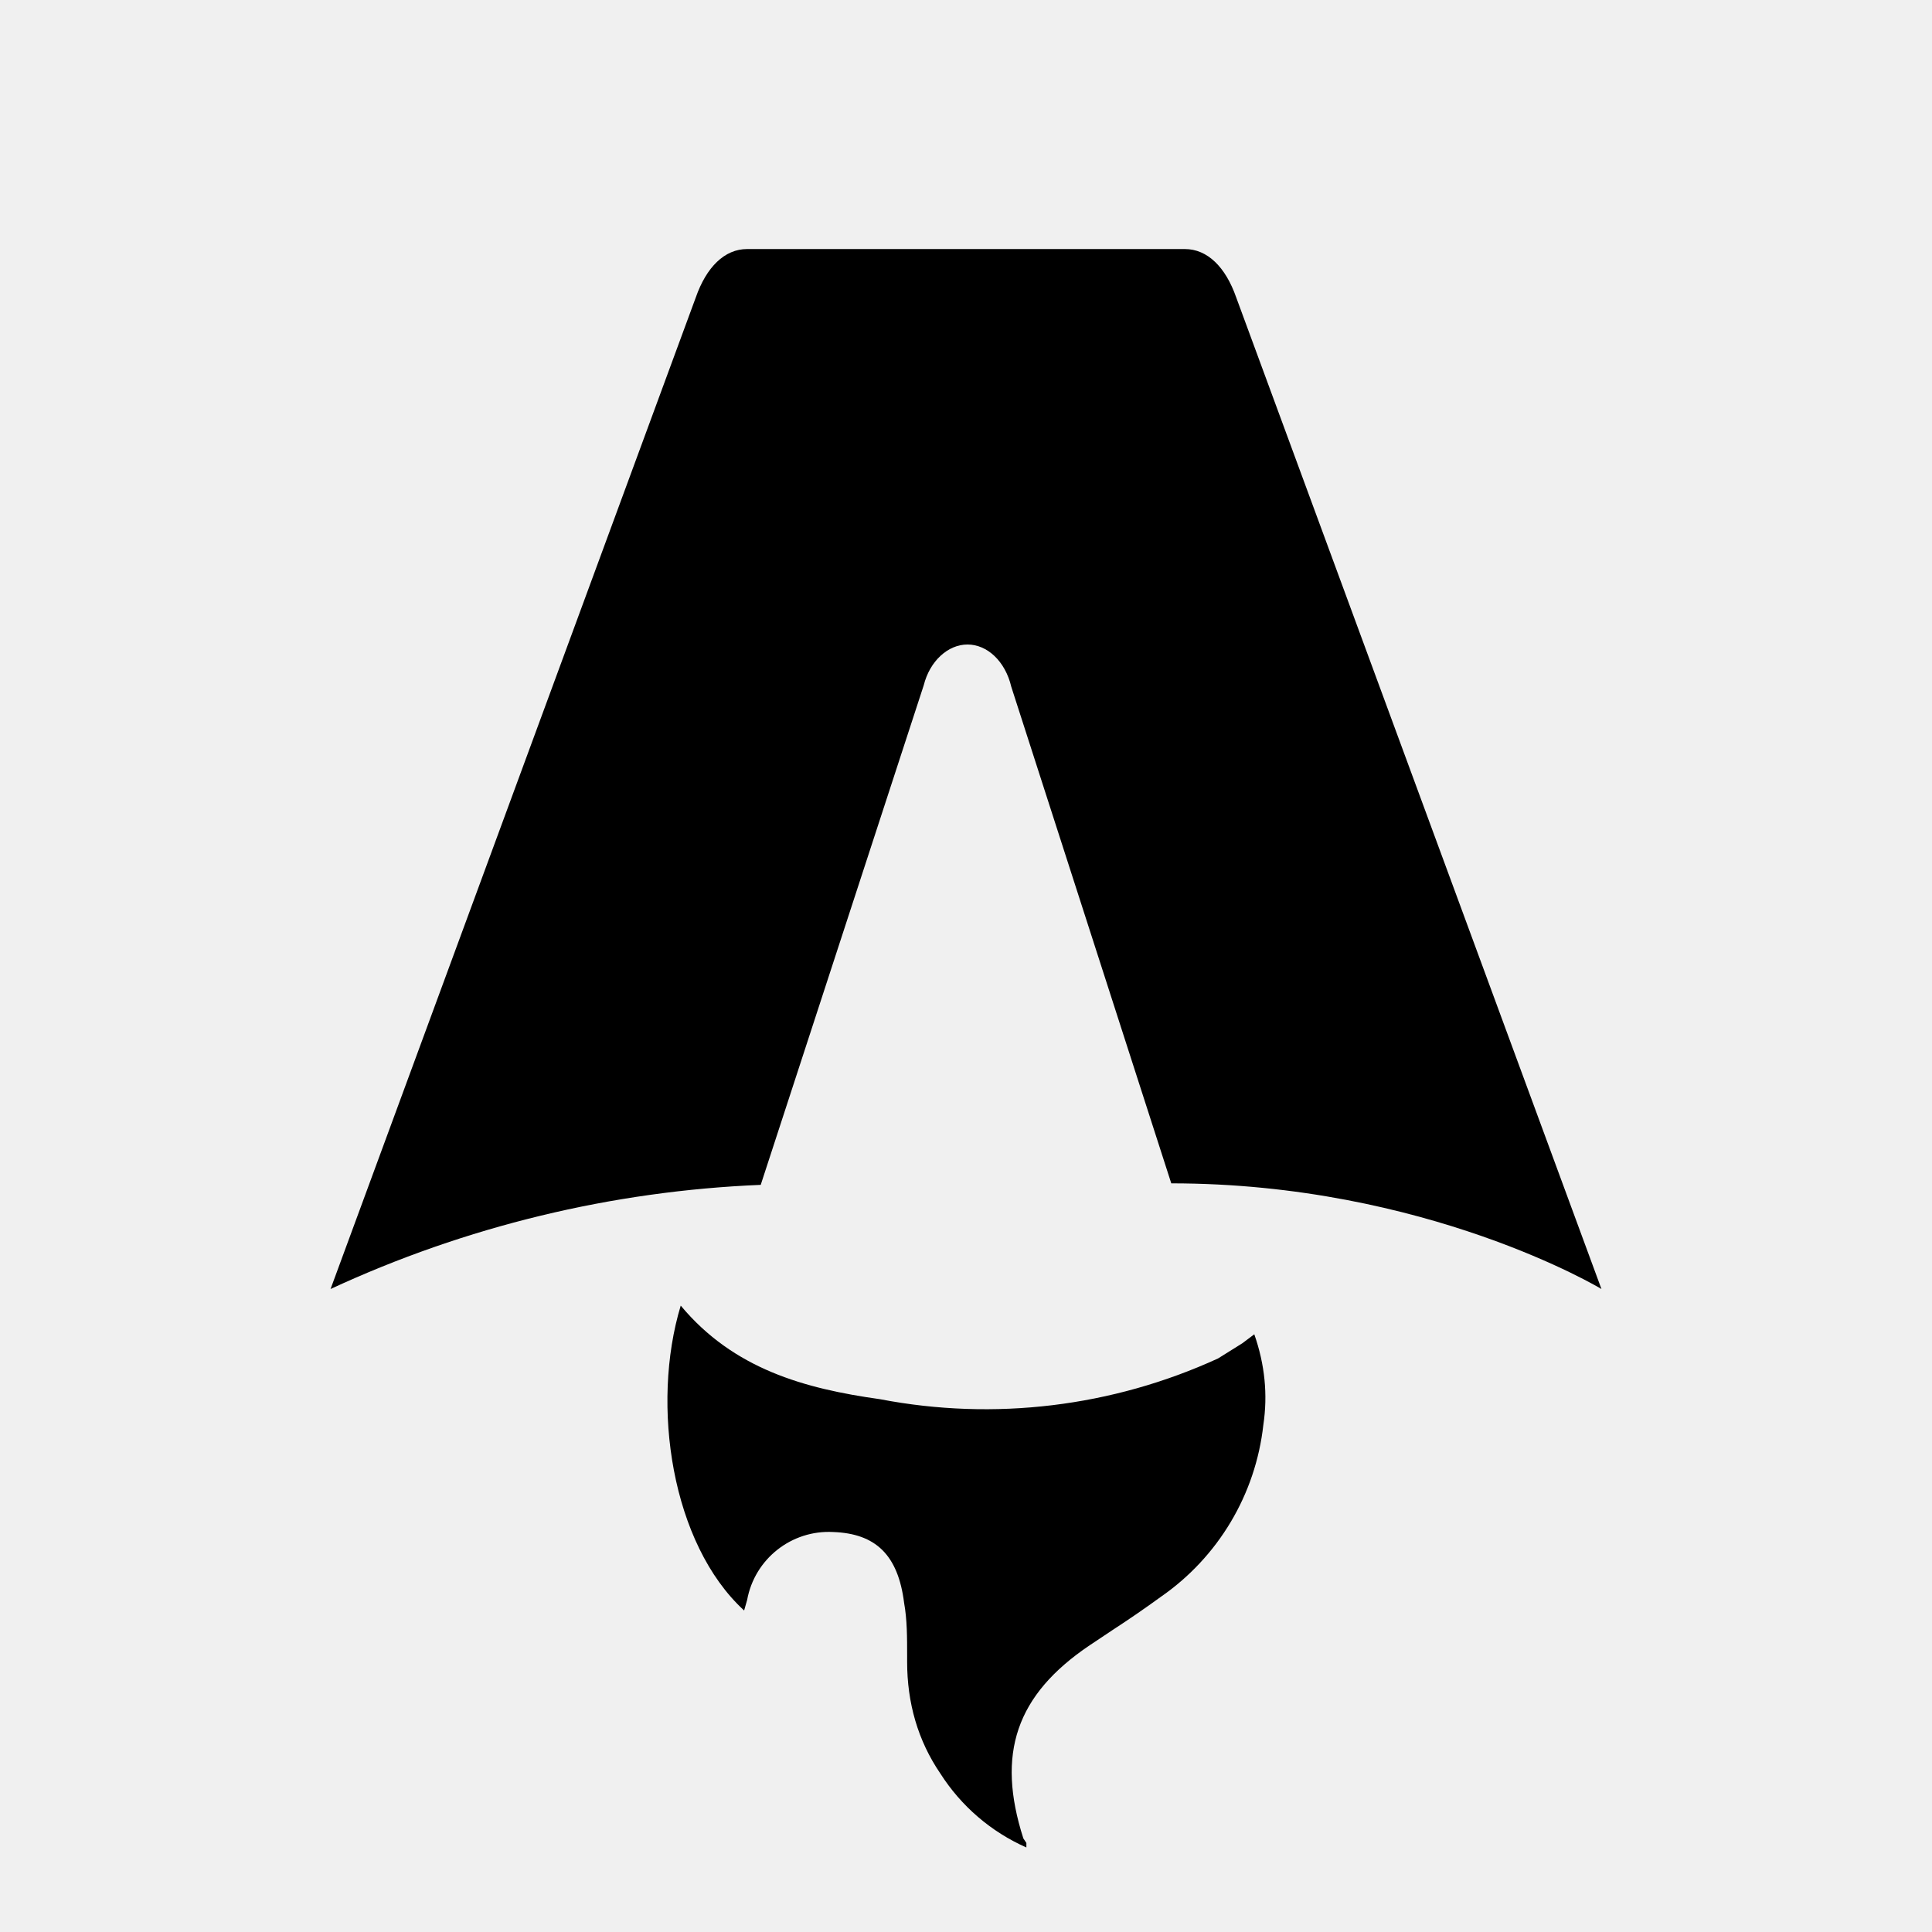
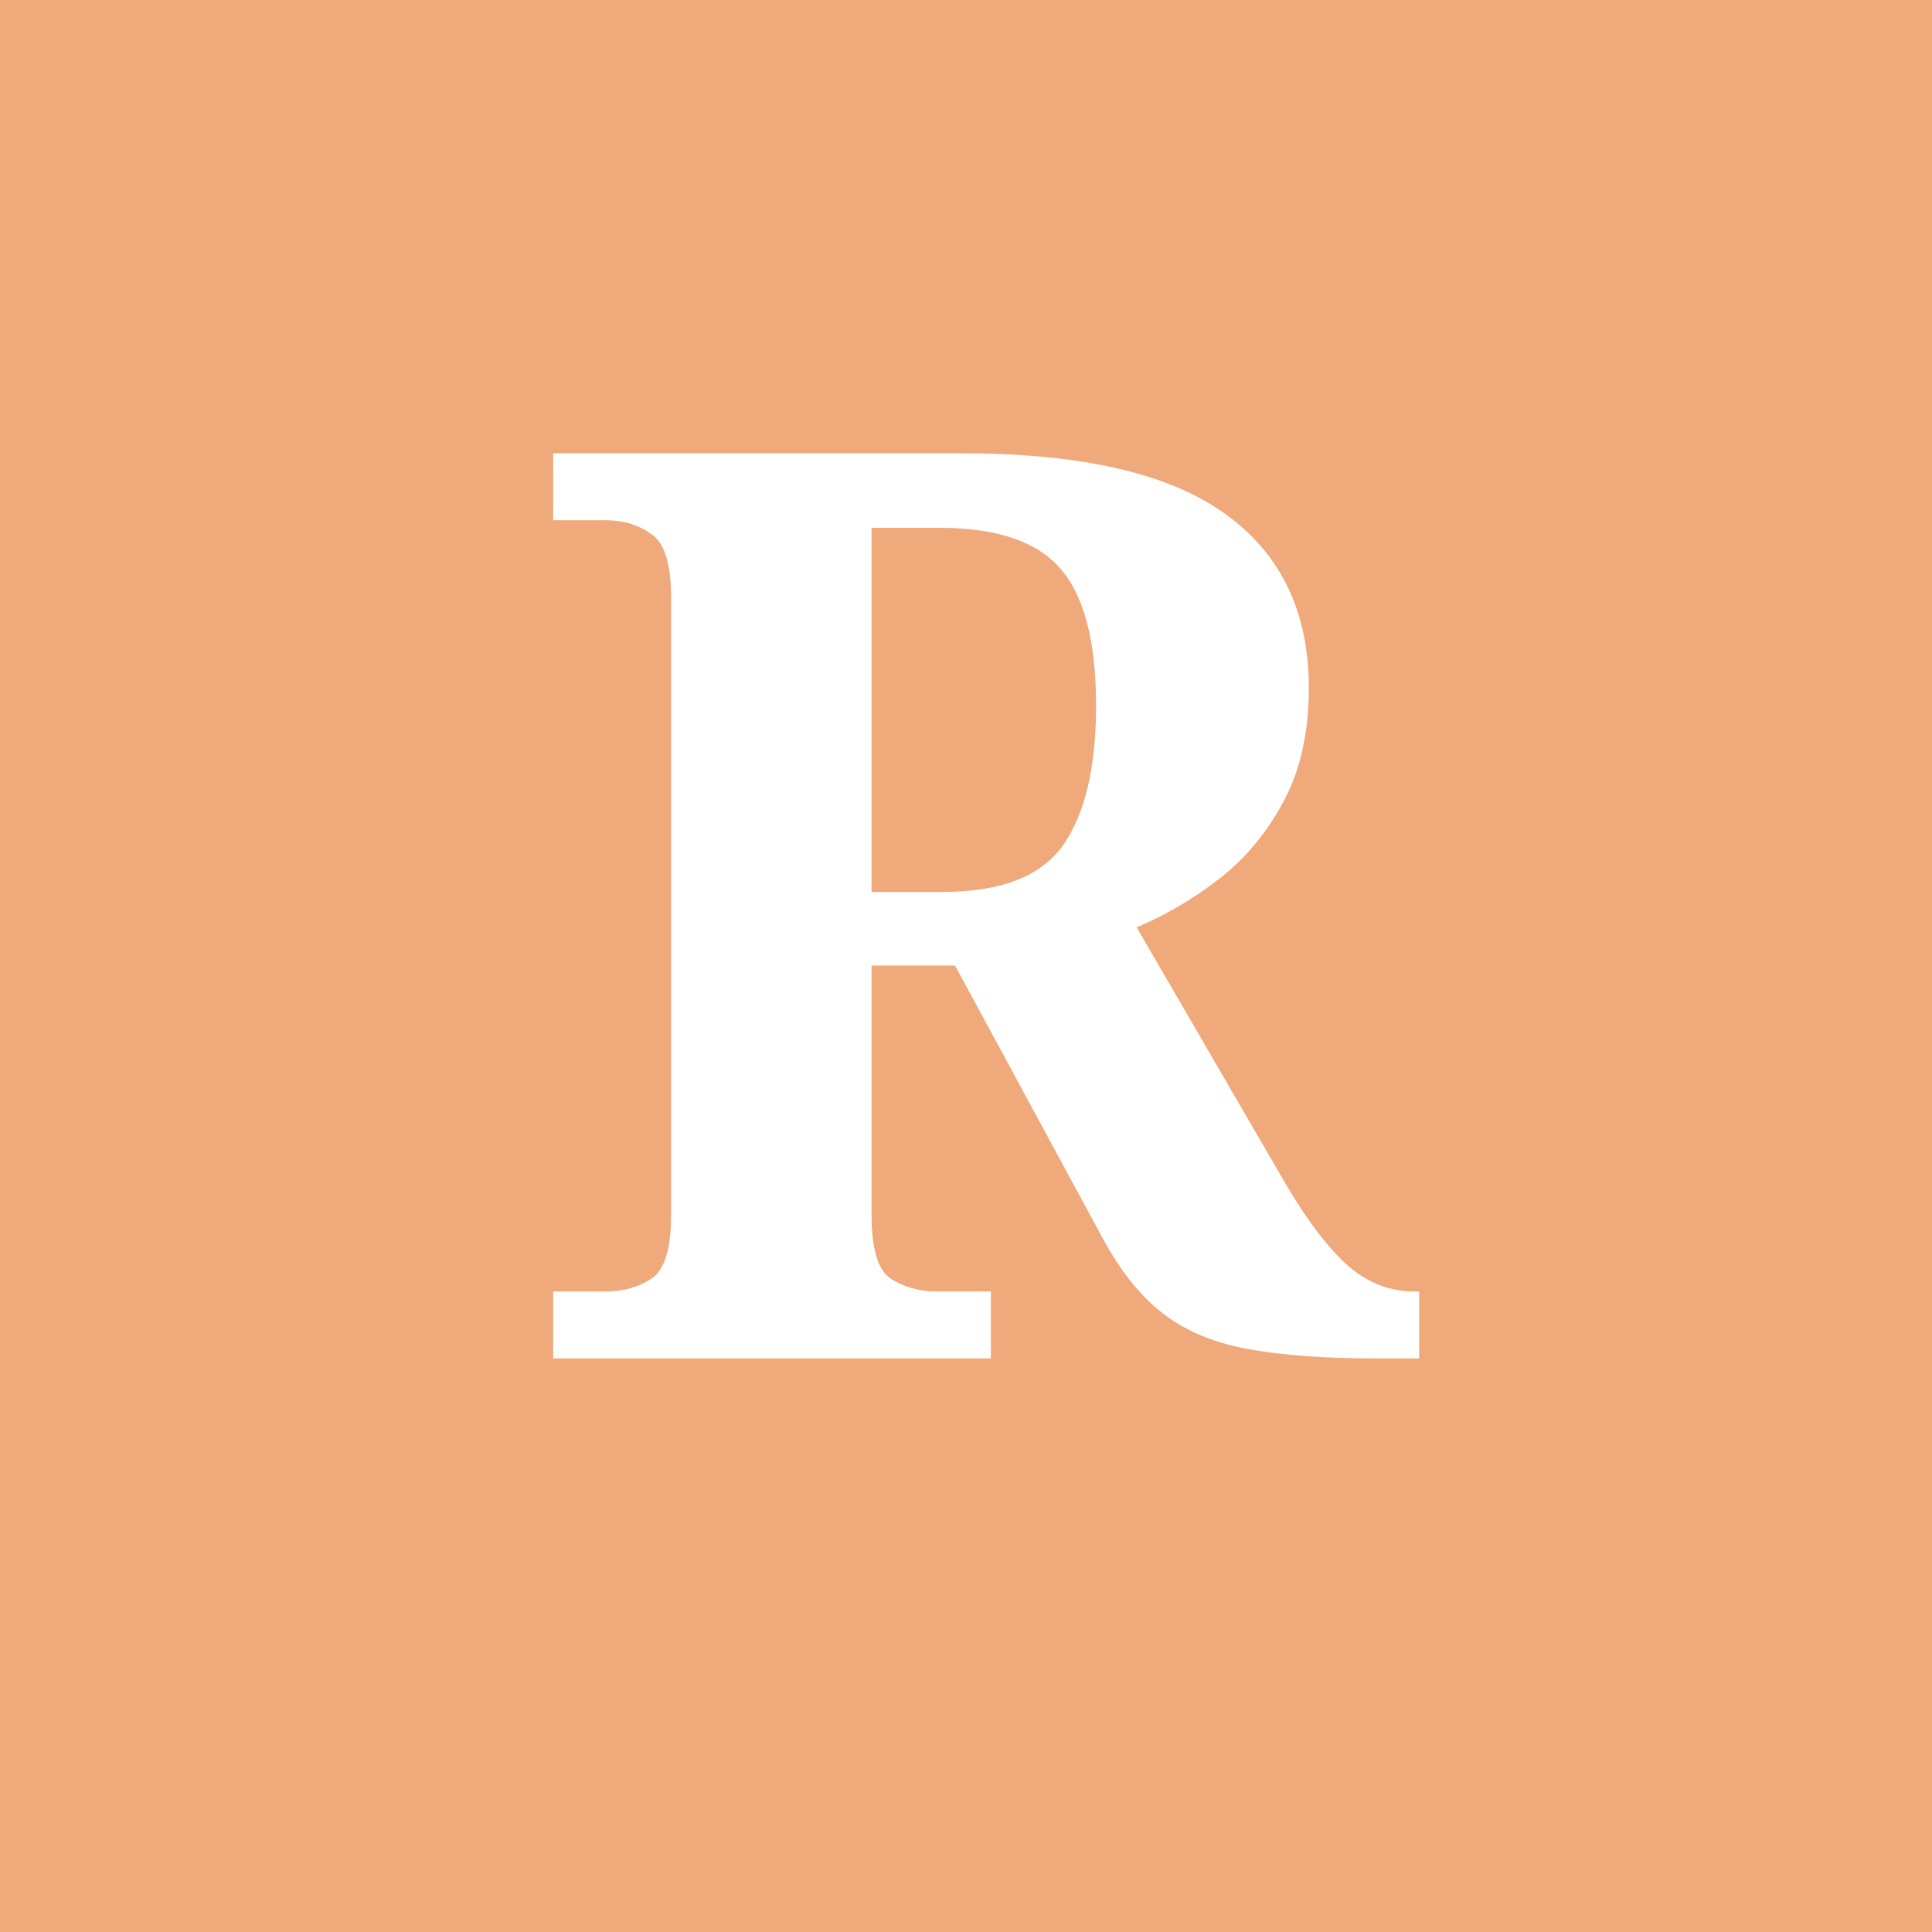
- <svg xmlns="http://www.w3.org/2000/svg" fill="none" viewBox="0 0 128 128">
-   <path d="M50.4 78.5a75.1 75.1 0 0 0-28.5 6.9l24.2-65.7c.7-2 1.9-3.2 3.4-3.2h29c1.5 0 2.7 1.2 3.4 3.2l24.2 65.7s-11.6-7-28.5-7L67 45.5c-.4-1.7-1.6-2.8-2.9-2.8-1.3 0-2.5 1.1-2.9 2.7L50.4 78.5Zm-1.1 28.2Zm-4.2-20.2c-2 6.6-.6 15.8 4.2 20.2a17.5 17.5 0 0 1 .2-.7 5.5 5.5 0 0 1 5.7-4.5c2.8.1 4.3 1.5 4.7 4.7.2 1.1.2 2.3.2 3.5v.4c0 2.7.7 5.2 2.2 7.4a13 13 0 0 0 5.7 4.9v-.3l-.2-.3c-1.8-5.6-.5-9.5 4.4-12.8l1.5-1a73 73 0 0 0 3.2-2.2 16 16 0 0 0 6.8-11.4c.3-2 .1-4-.6-6l-.8.6-1.6 1a37 37 0 0 1-22.4 2.7c-5-.7-9.7-2-13.2-6.2Z" />
-   <style>
-         path { fill: #000; }
-         @media (prefers-color-scheme: dark) {
-             path { fill: #FFF; }
-         }
-     </style>
+ <svg xmlns="http://www.w3.org/2000/svg" viewBox="0 0 64 64">
+   <rect width="64" height="64" fill="#efa97a" />
+   <text x="32" y="45" text-anchor="middle" fill="#fff" font-family="Bodoni MT, Didot, Georgia, serif" font-size="42" font-weight="600">R</text>
</svg>
